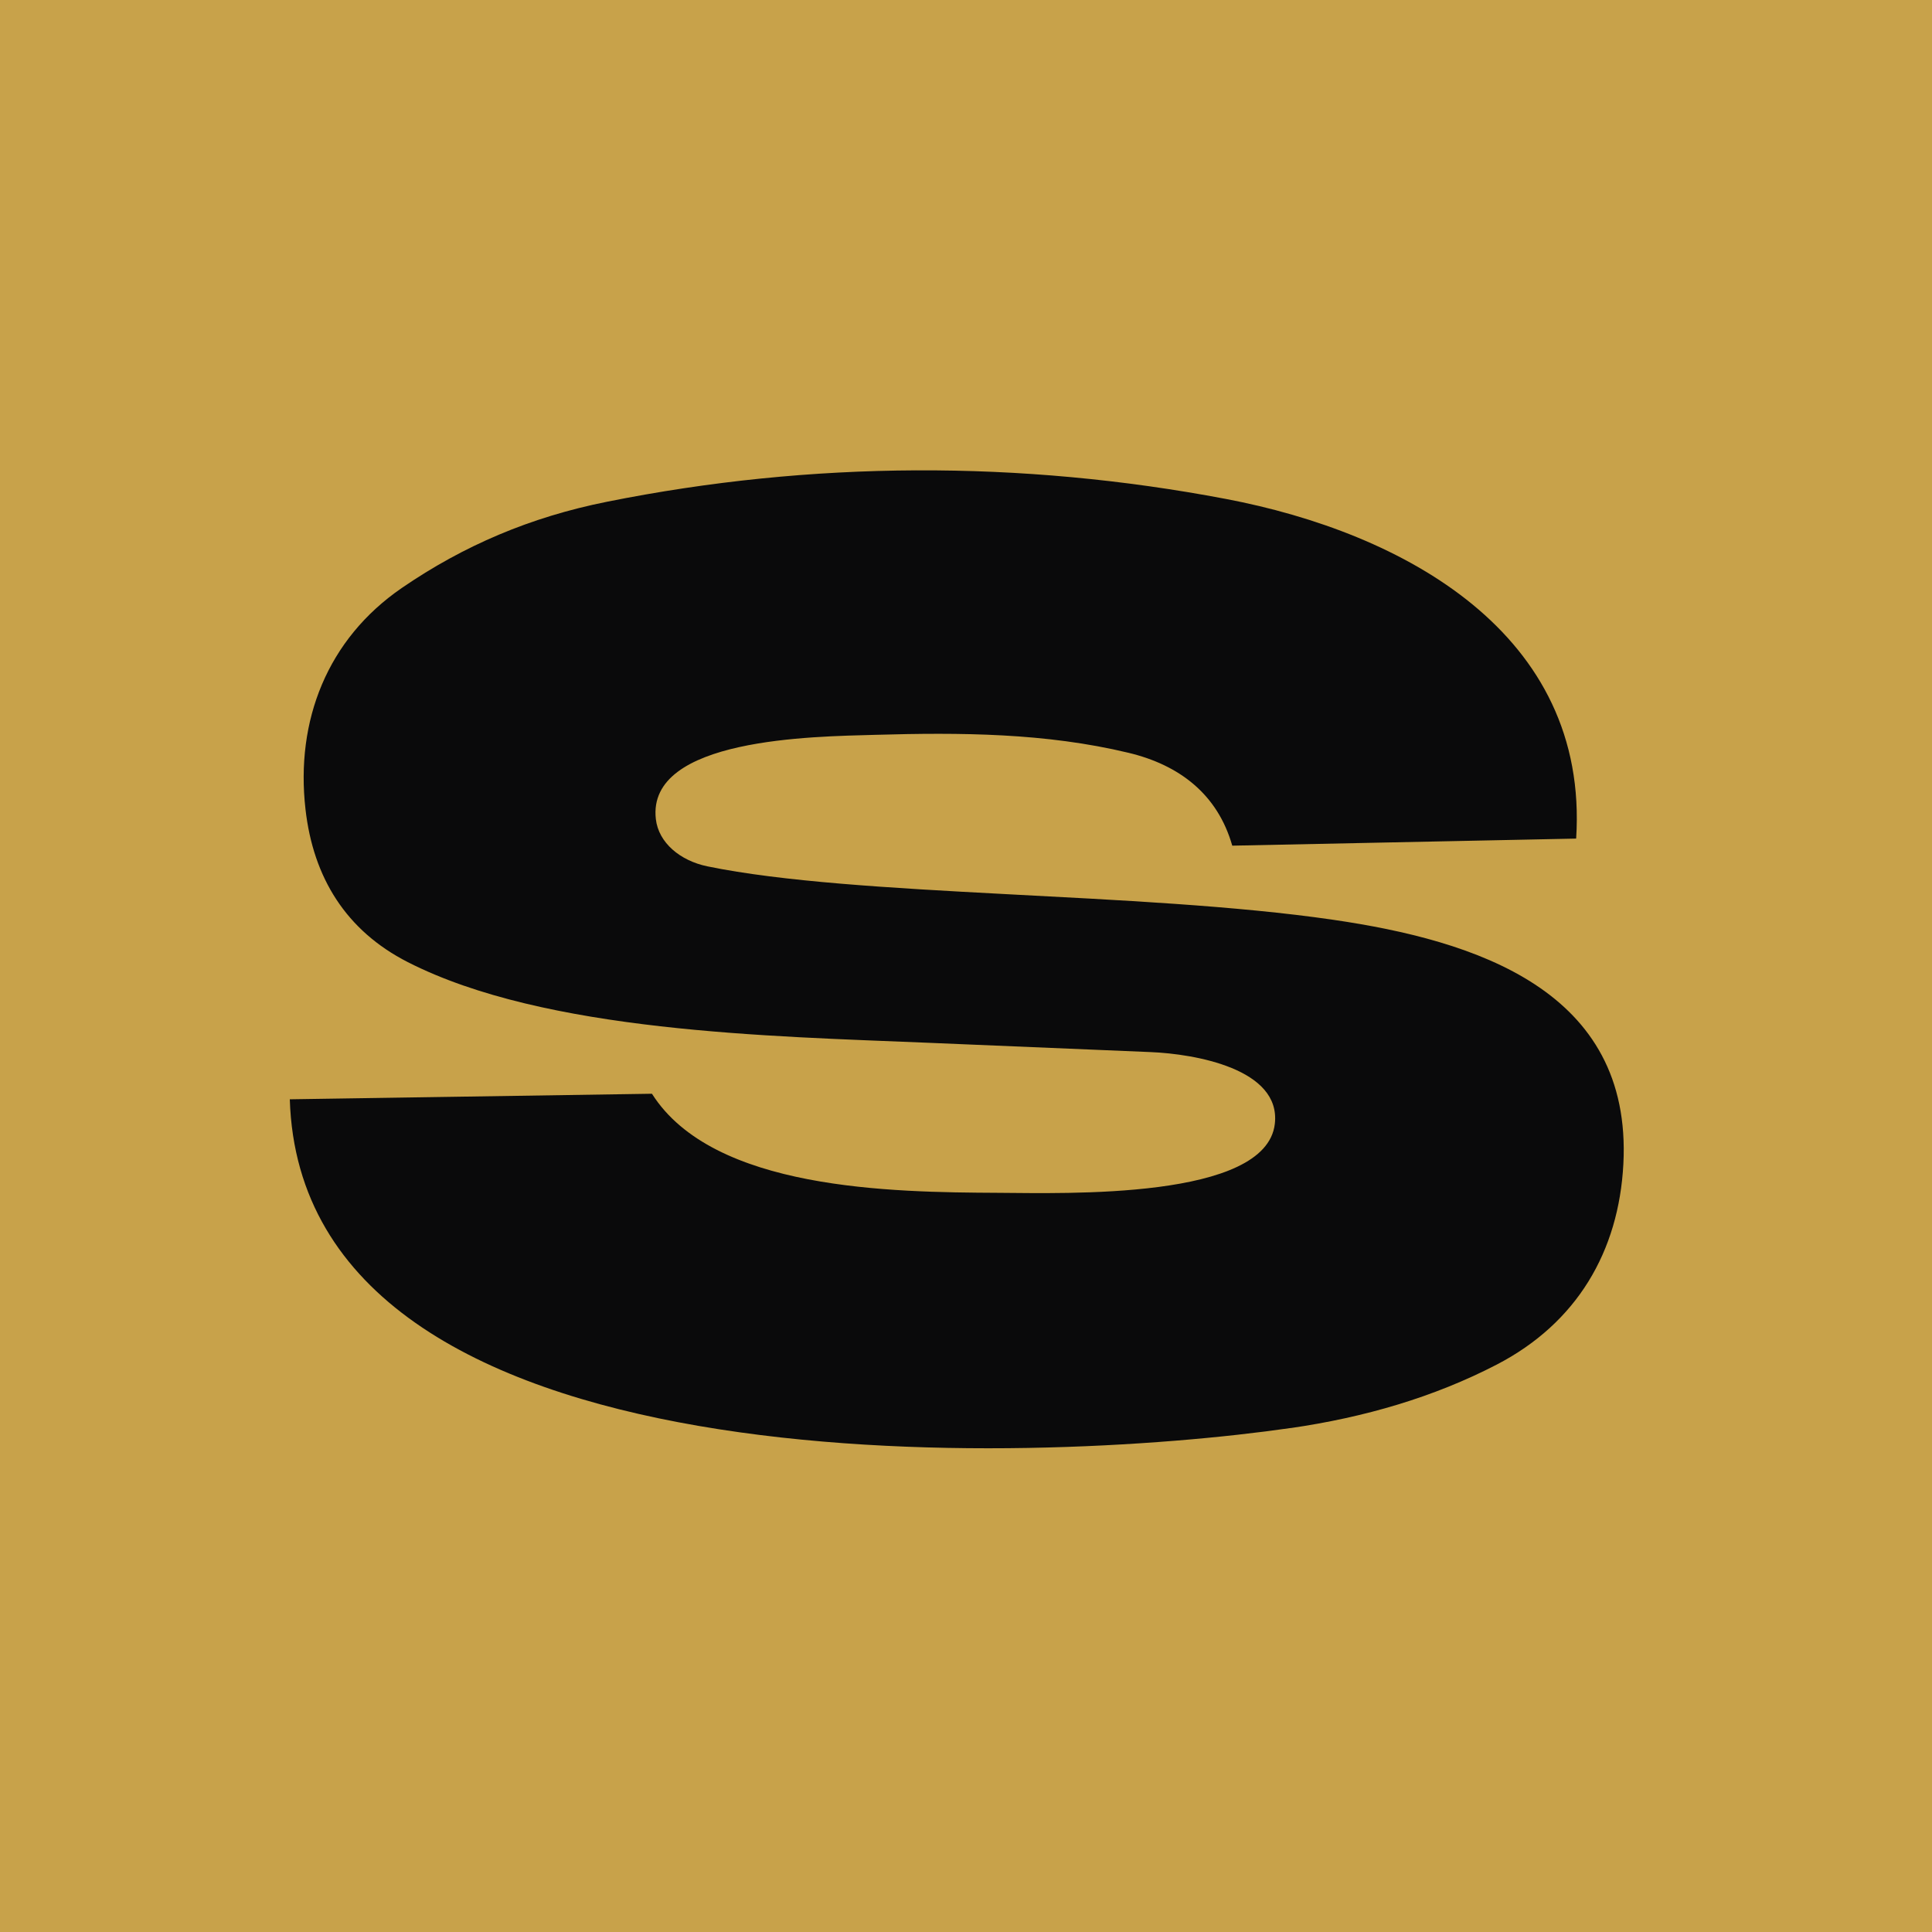
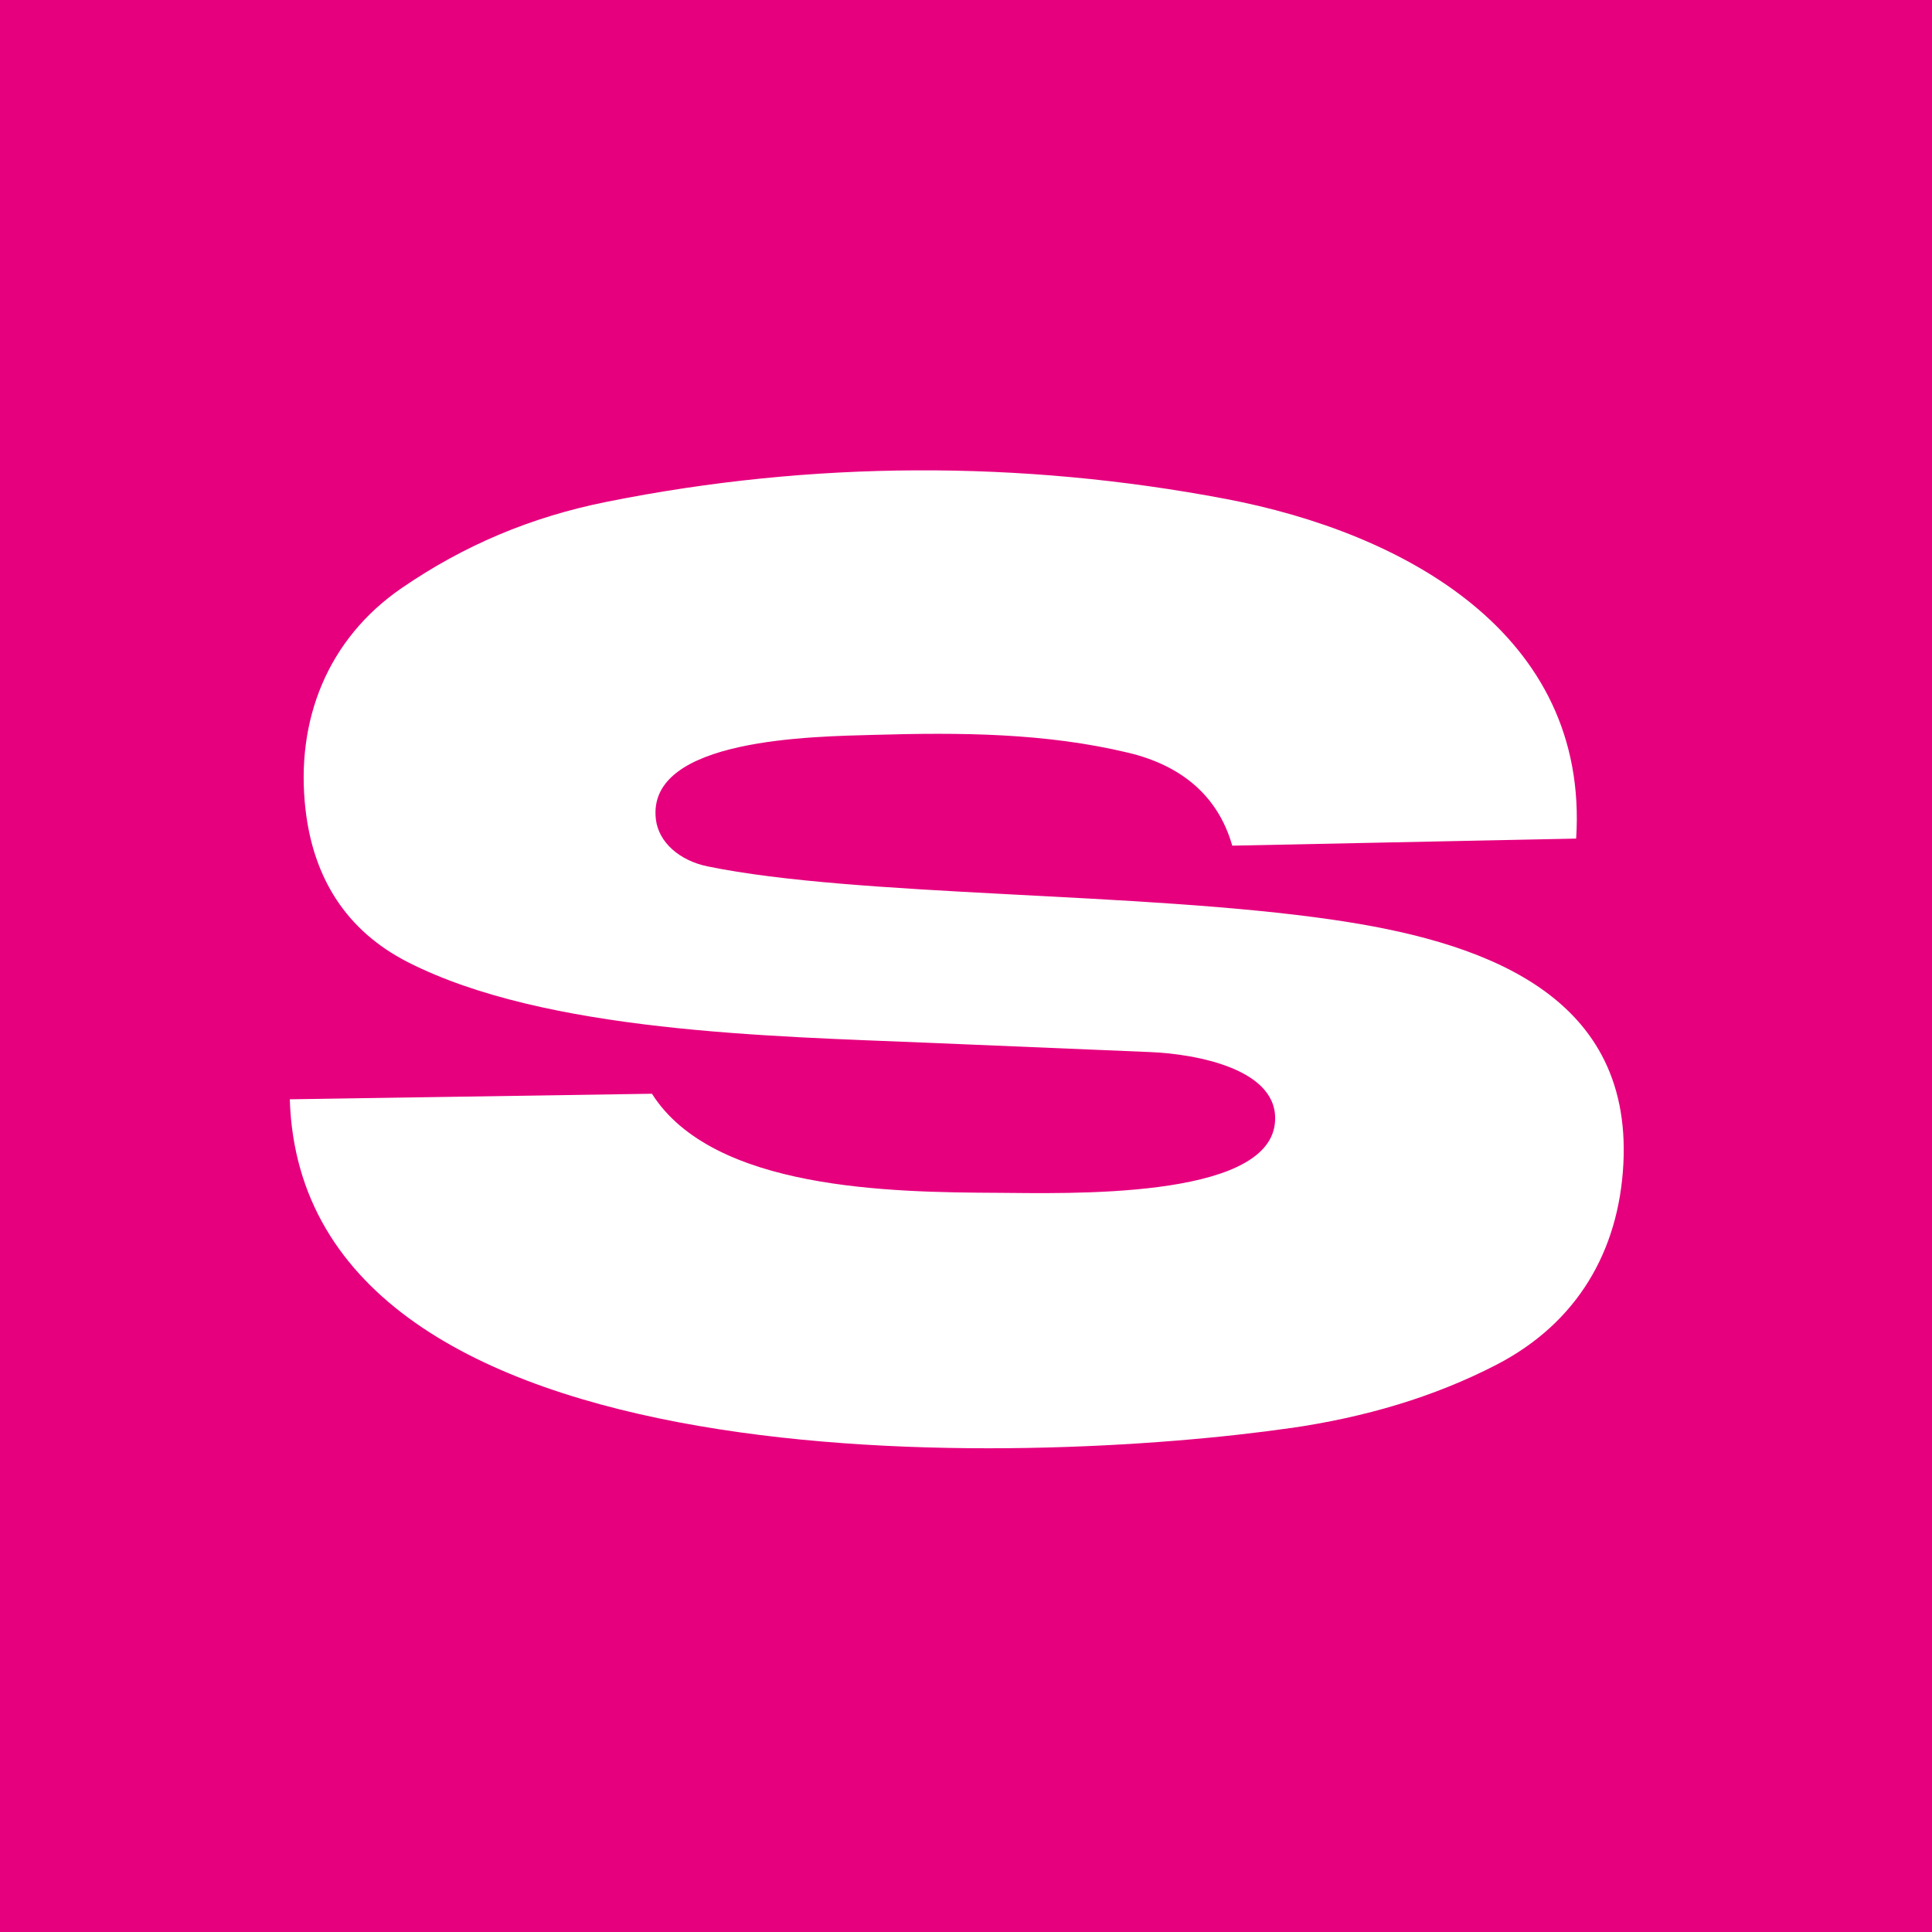
<svg xmlns="http://www.w3.org/2000/svg" width="64" height="64" viewBox="0 0 64 64" role="img" aria-label="Surge Labs">
-   <rect width="64" height="64" fill="#C8A24A" />
+   <rect width="64" height="64" fill="#E6007E" />
  <g transform="translate(9.6 15.58) scale(0.23) translate(0 -6.93)">
-     <path d="M144.18,144.86C107.25,150.21,1.75,154.5,0,97.52l52.16-.8c8.81,13.9,34.5,14.19,49.83,14.27,9.7.05,38.61,1.02,39.88-9.93.92-7.93-11.53-10.08-17.89-10.34l-32.02-1.34c-22.8-.95-55.17-1.52-74.97-11.62-8.88-4.53-13.61-12.15-14.73-22.01-1.46-12.78,3.15-24.52,13.88-31.88,8.93-6.12,18.53-10.21,29.53-12.41,29.44-5.91,59.61-6.02,89.14-.41,25.59,4.86,52.36,19.37,50.46,48.92l-49.53,1.02c-2.11-7.4-7.6-11.62-14.96-13.38-11.93-2.86-24.15-2.94-36.57-2.58-8.68.25-32.83.42-31.49,12.13.39,3.41,3.5,6,7.43,6.81,21.48,4.42,62.3,3.64,90.09,7.69,20.52,2.99,43.14,10.14,41.83,35.18-.66,12.61-6.7,22.9-18.22,28.88-9.09,4.71-19.06,7.61-29.68,9.15Z" fill="#0A0A0B" />
+     <path d="M144.18,144.86C107.25,150.21,1.75,154.5,0,97.52l52.16-.8c8.81,13.9,34.5,14.19,49.83,14.27,9.7.05,38.61,1.02,39.88-9.93.92-7.93-11.53-10.08-17.89-10.34l-32.02-1.34c-22.8-.95-55.17-1.52-74.97-11.62-8.88-4.53-13.61-12.15-14.73-22.01-1.46-12.78,3.15-24.52,13.88-31.88,8.93-6.12,18.53-10.21,29.53-12.41,29.44-5.91,59.61-6.02,89.14-.41,25.59,4.86,52.36,19.37,50.46,48.92l-49.53,1.02c-2.11-7.4-7.6-11.62-14.96-13.38-11.93-2.86-24.15-2.94-36.57-2.58-8.68.25-32.83.42-31.49,12.13.39,3.41,3.5,6,7.43,6.81,21.48,4.42,62.3,3.64,90.09,7.69,20.52,2.99,43.14,10.14,41.83,35.18-.66,12.61-6.7,22.9-18.22,28.88-9.09,4.71-19.06,7.61-29.68,9.15Z" fill="#FFFFFF" />
  </g>
</svg>
